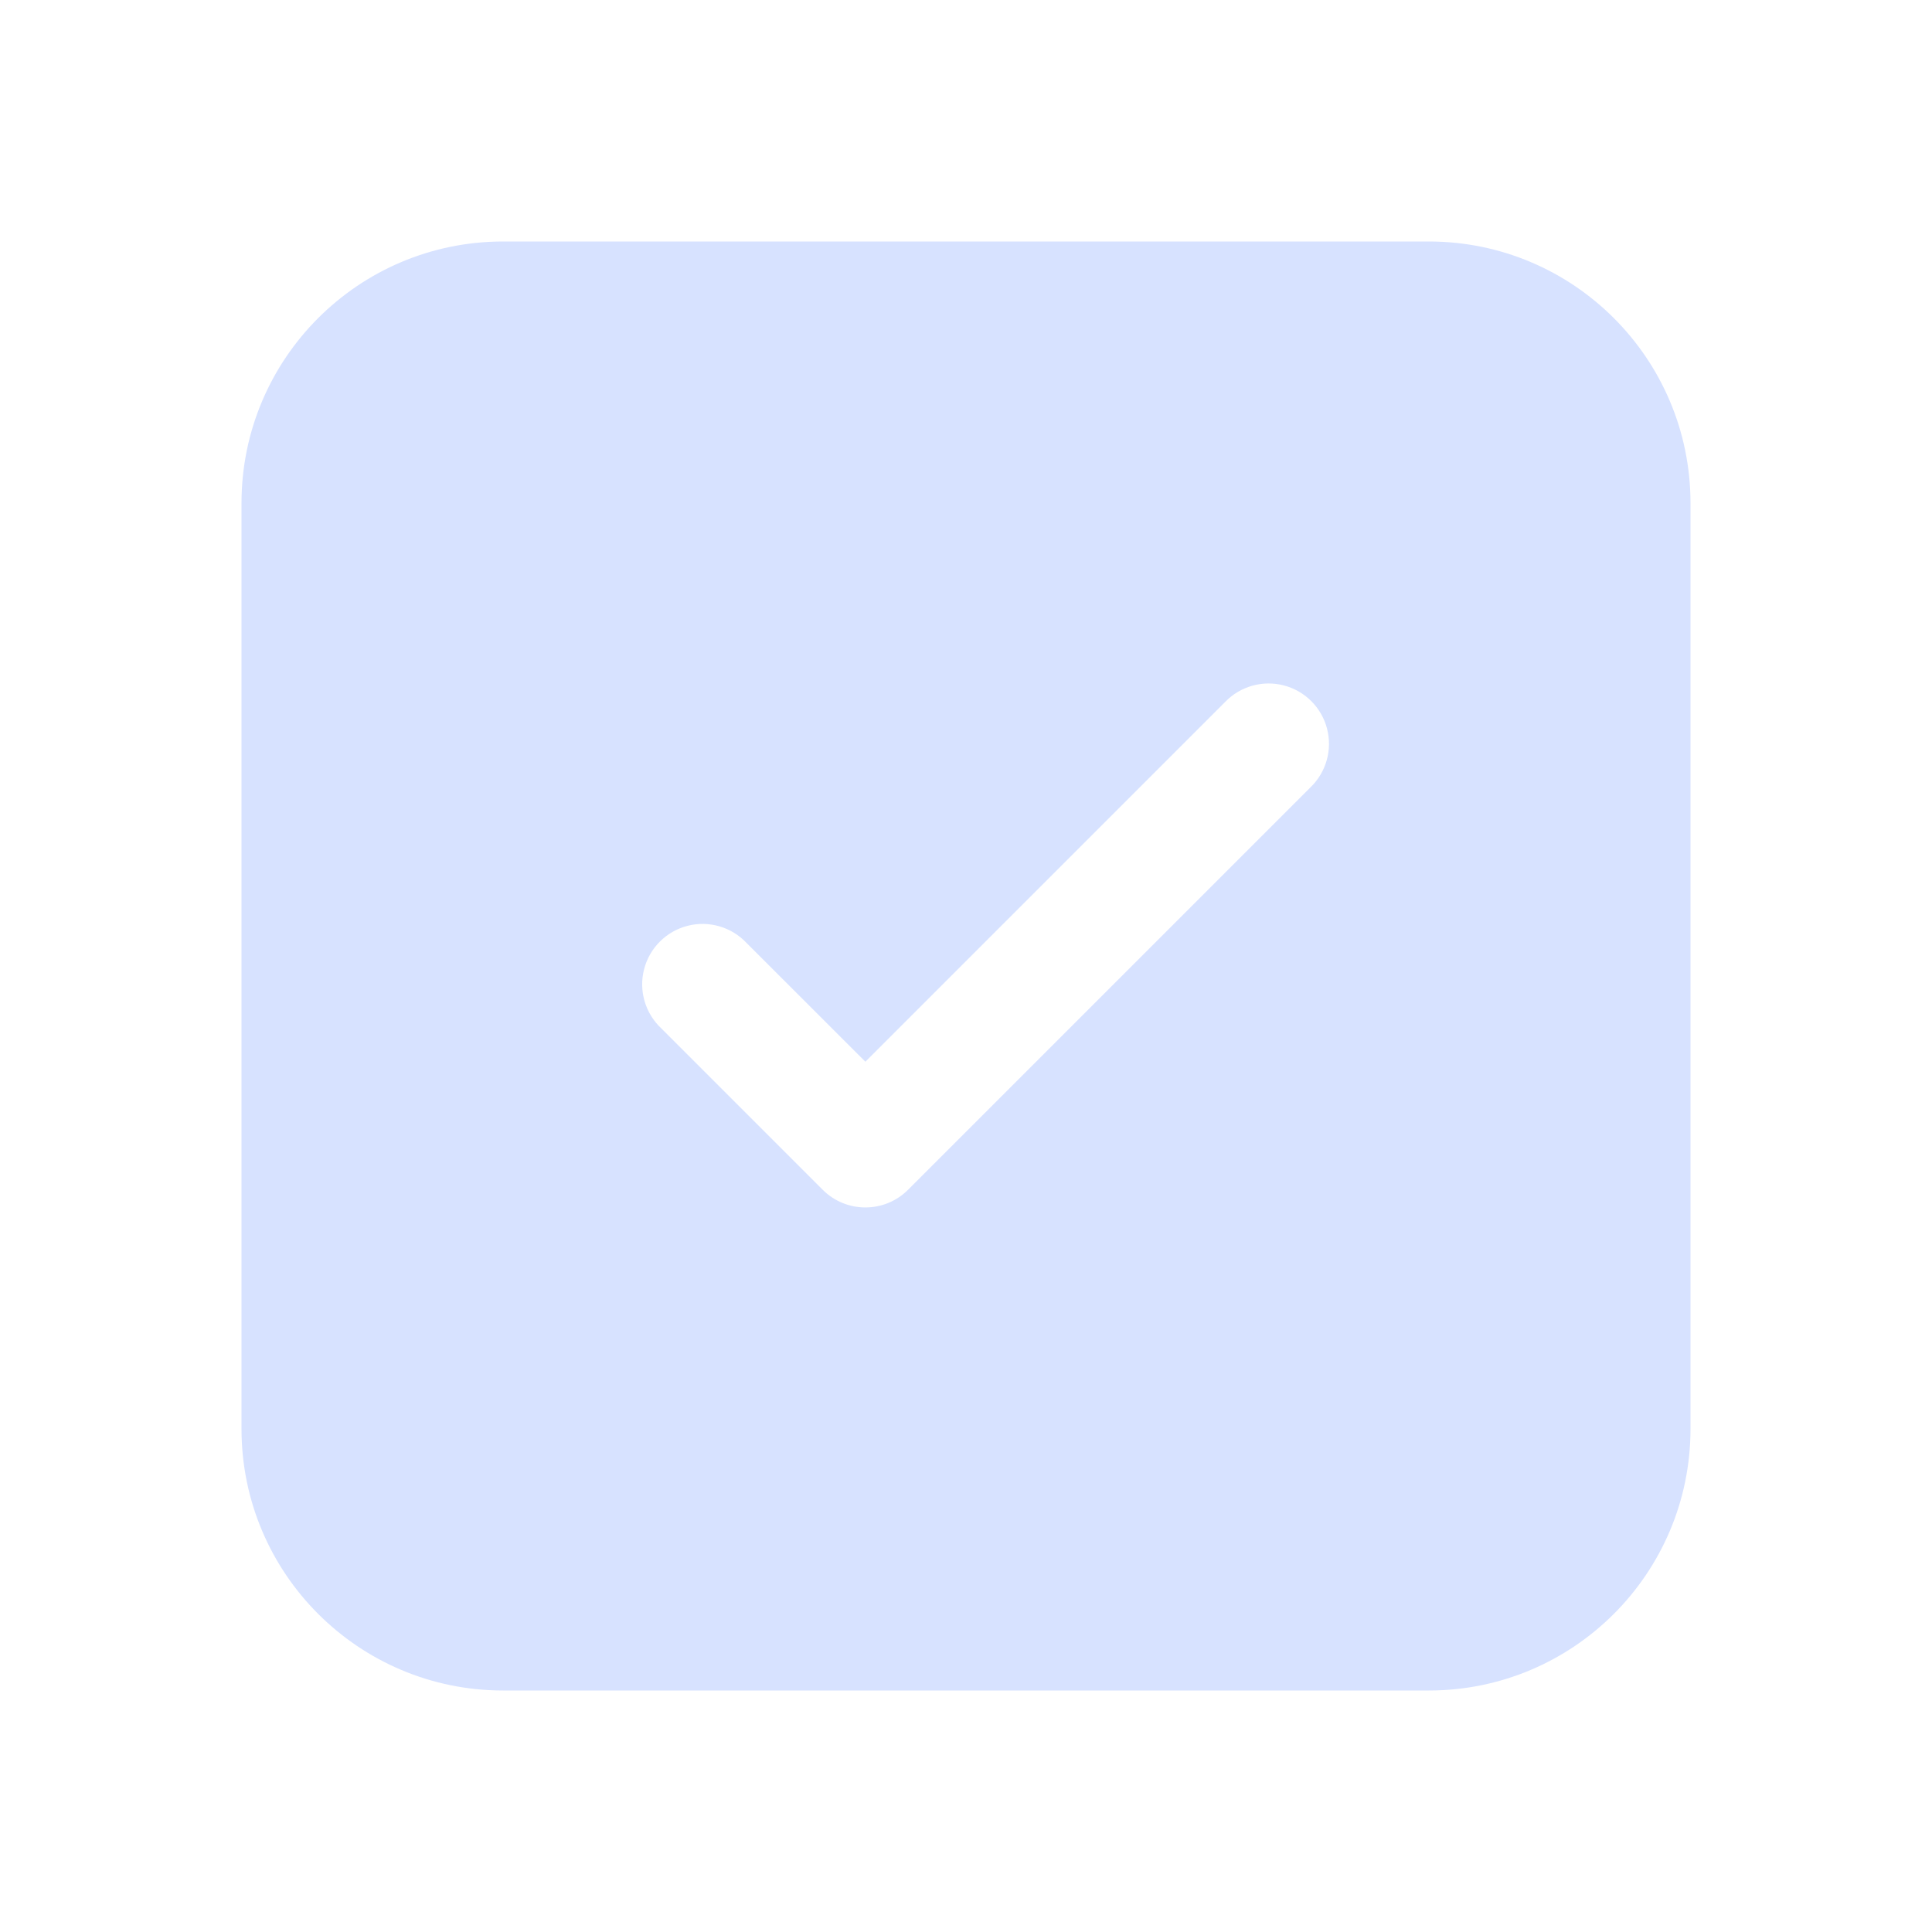
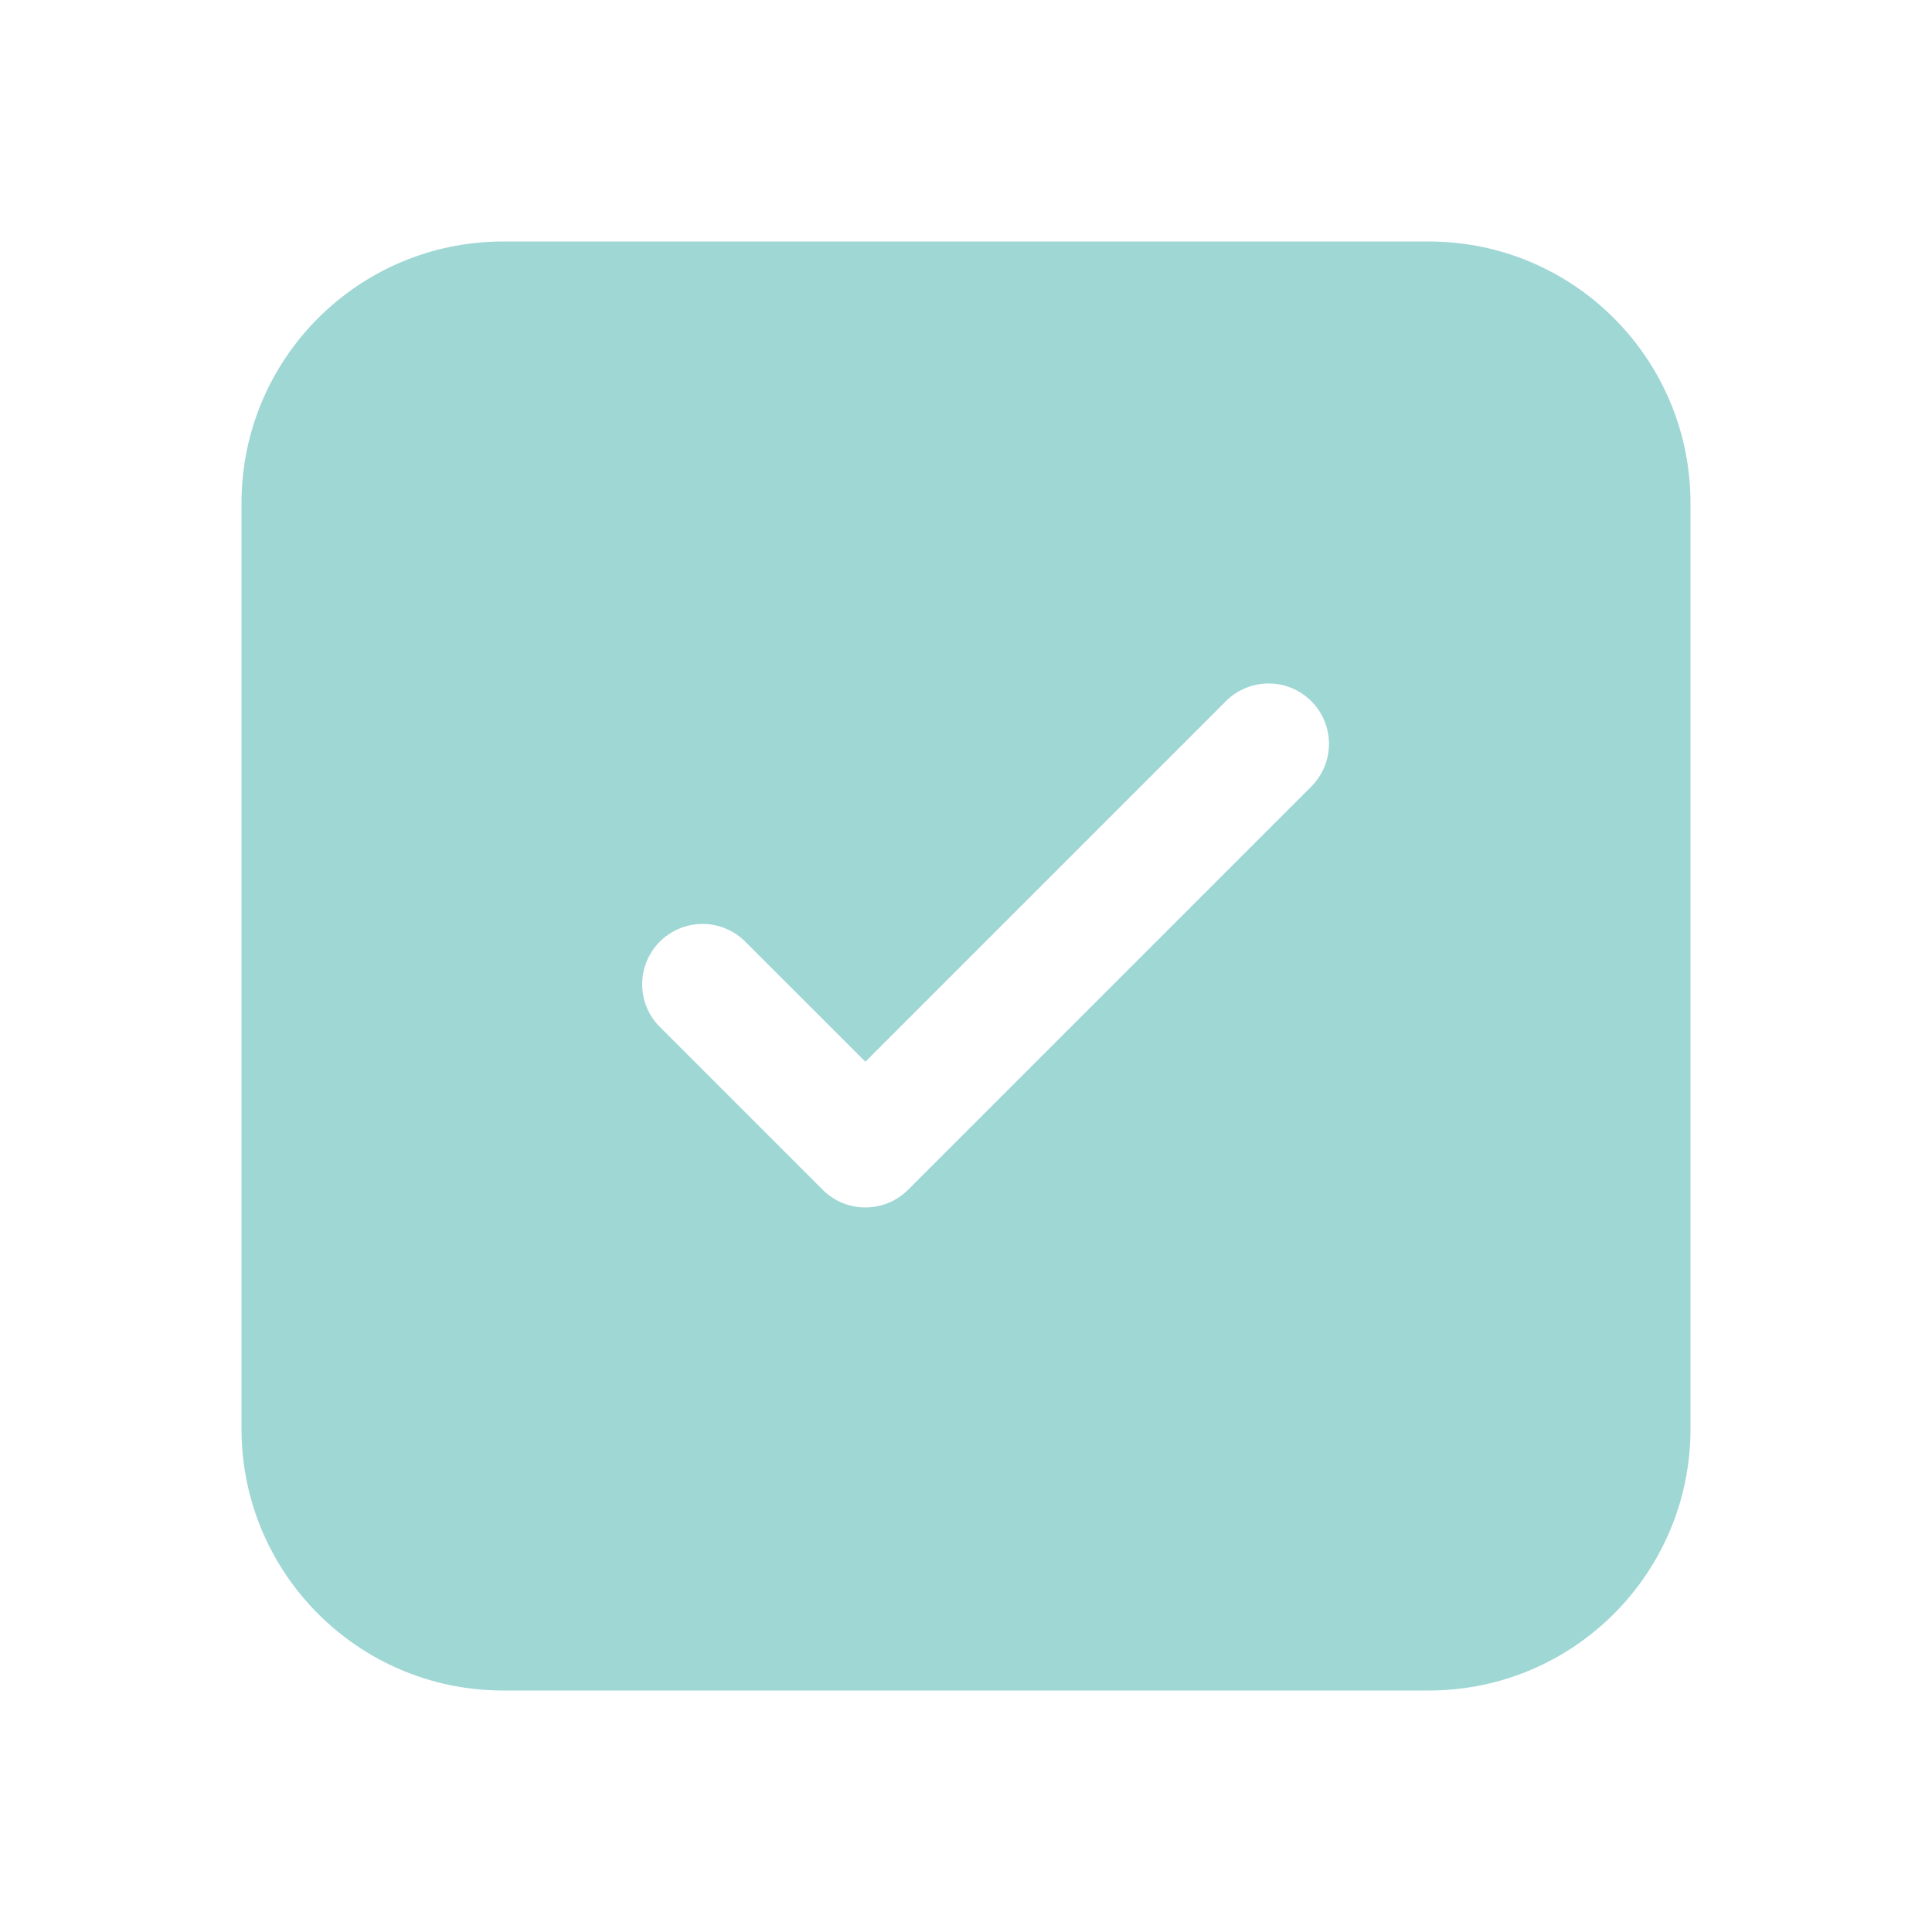
<svg xmlns="http://www.w3.org/2000/svg" width="24" height="24" fill="none" viewBox="0 0 24 24">
-   <path d="M6.25 3A3.25 3.25 0 0 0 3 6.25v11.5A3.25 3.25 0 0 0 6.25 21h11.5A3.25 3.25 0 0 0 21 17.75V6.25A3.25 3.25 0 0 0 17.75 3H6.25Zm10.03 6.78-5 5a.75.75 0 0 1-1.06 0l-2.004-2.004a.75.75 0 1 1 1.06-1.06l1.474 1.473 4.47-4.47a.75.75 0 1 1 1.06 1.061Z" fill="#d7e2ff" />
+   <path d="M6.25 3A3.25 3.25 0 0 0 3 6.25v11.5A3.25 3.25 0 0 0 6.25 21h11.5A3.25 3.25 0 0 0 21 17.75V6.25A3.25 3.25 0 0 0 17.75 3H6.25Zm10.03 6.78-5 5a.75.75 0 0 1-1.06 0l-2.004-2.004a.75.75 0 1 1 1.06-1.06l1.474 1.473 4.47-4.47a.75.75 0 1 1 1.06 1.061Z" fill="#9fd7d5" />
</svg>
